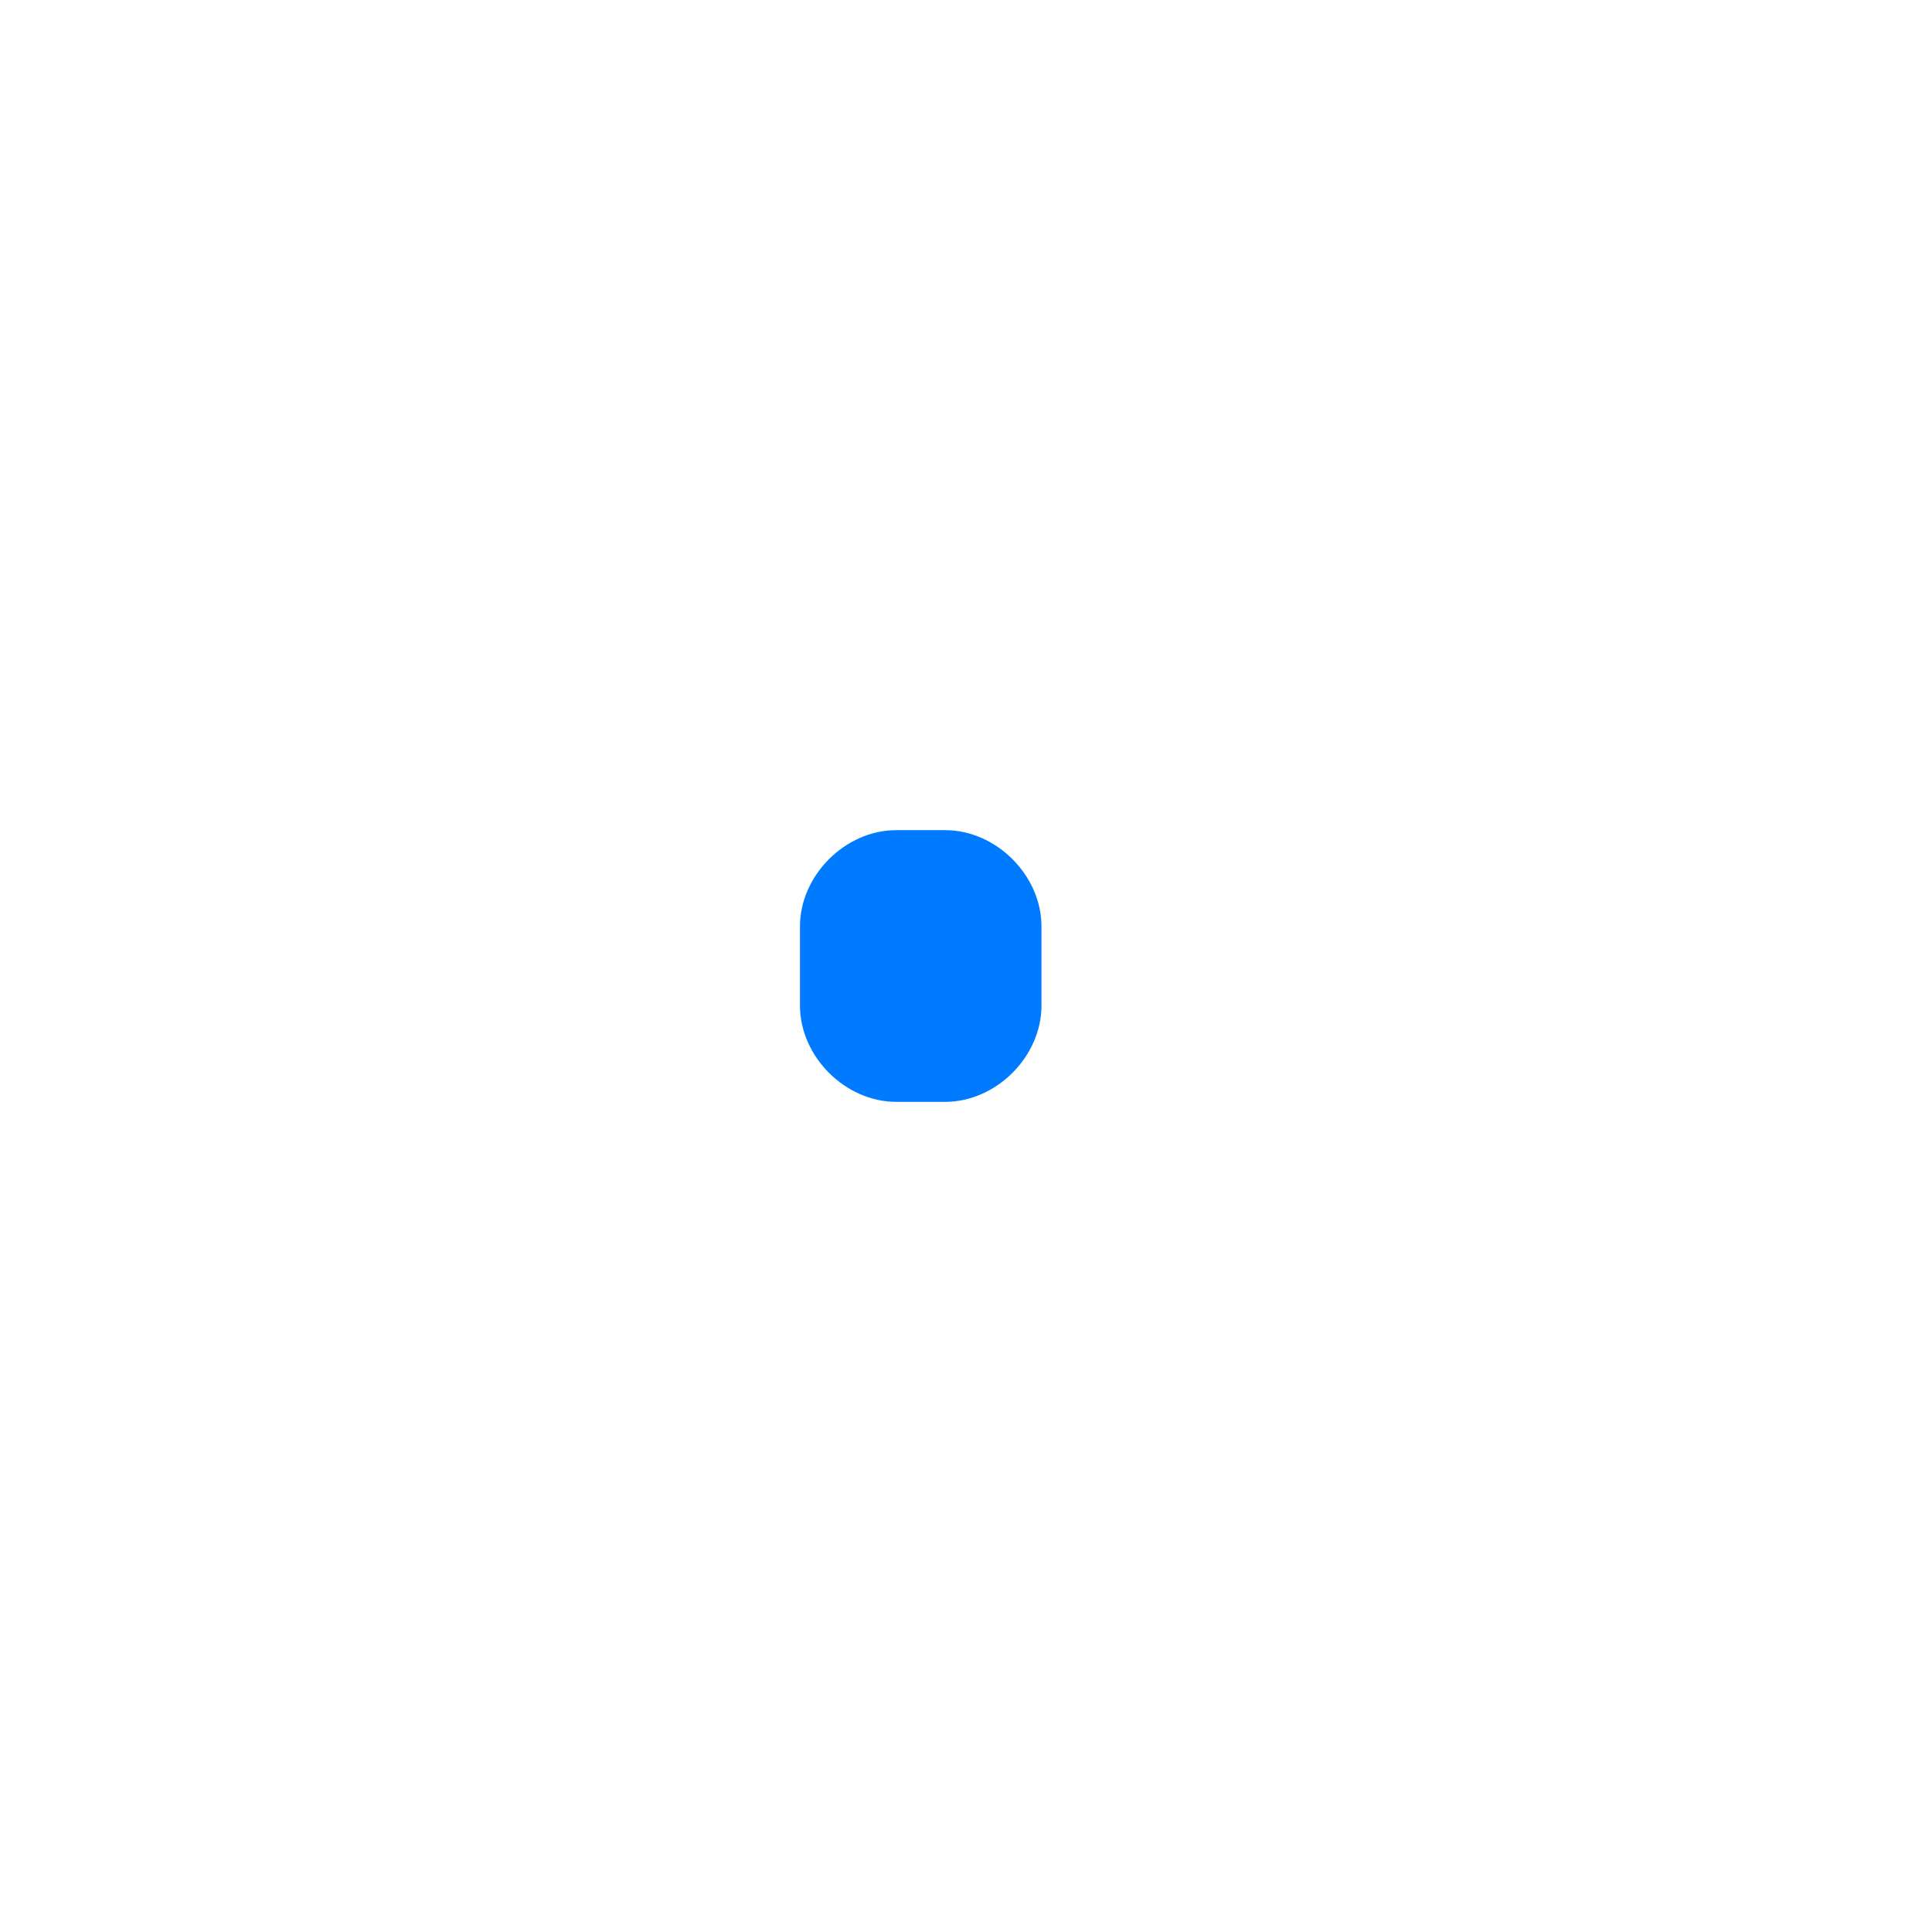
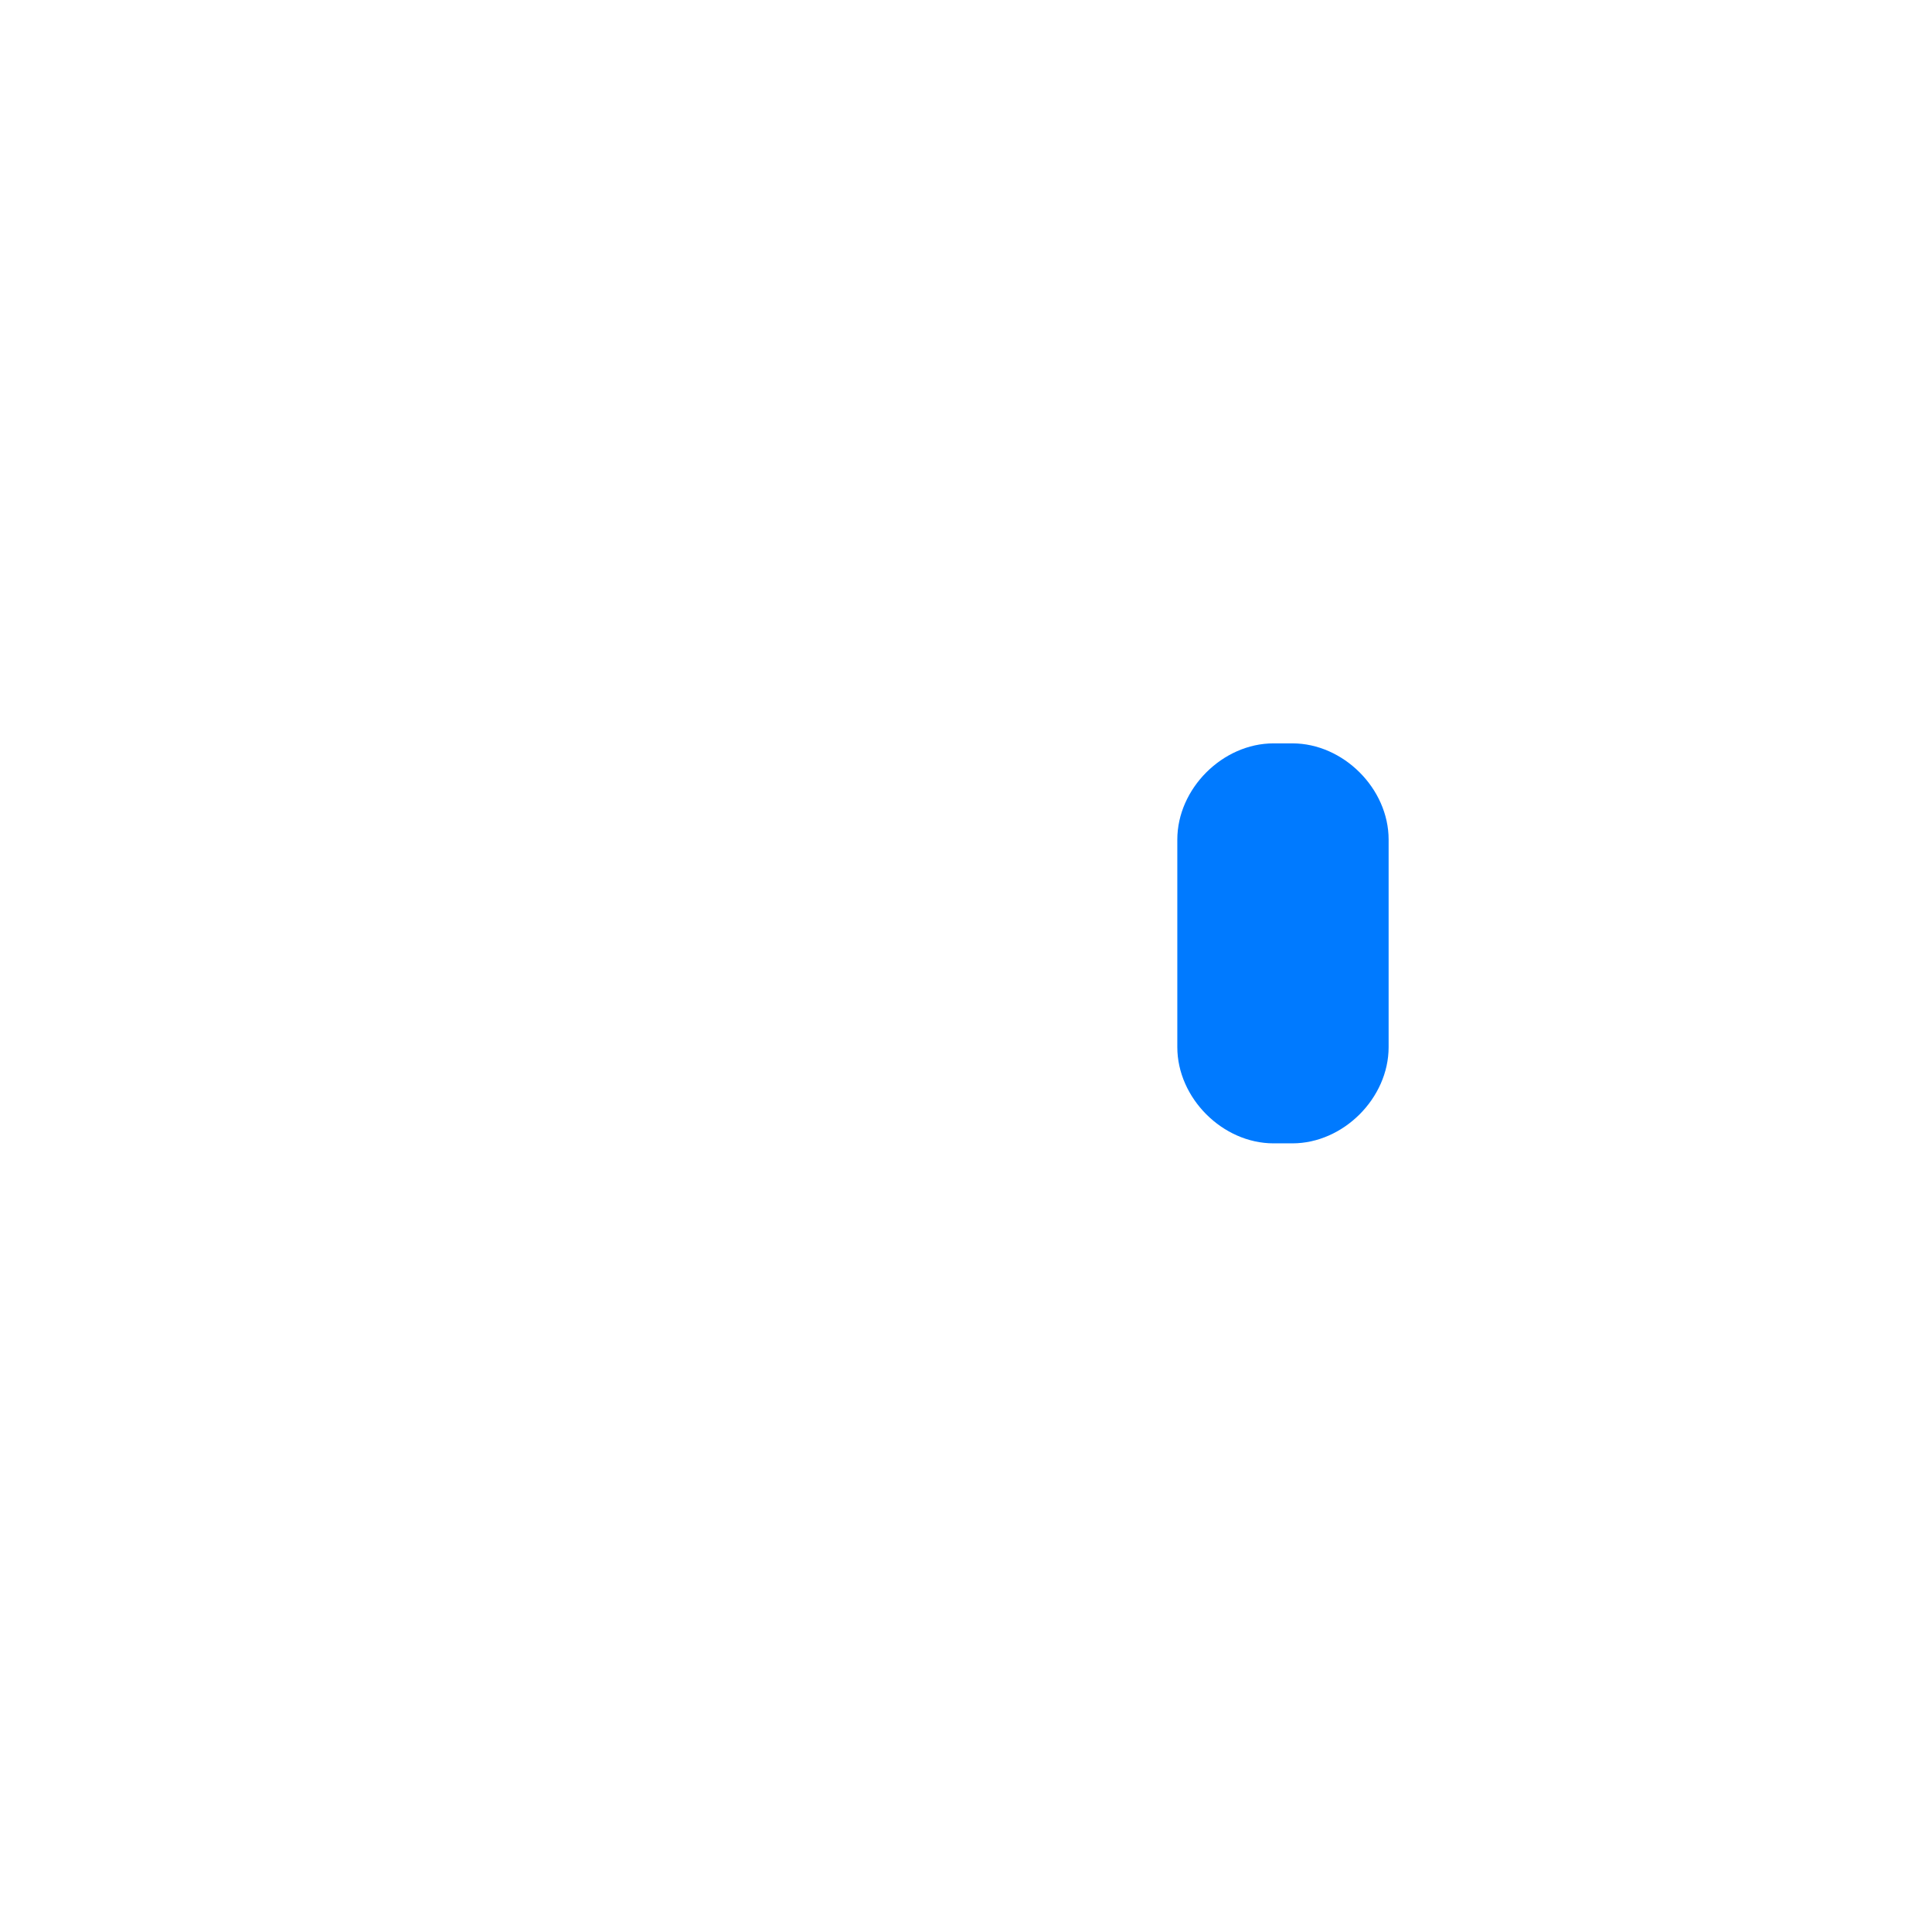
<svg xmlns="http://www.w3.org/2000/svg" viewBox="0 0 1024 1024" width="1024" height="1024">
-   <path fill="#007AFF" d="M475,440 H501 C528,440 552,464 552,491 V533 C552,560 528,584 501,584 H475 C448,584 424,560 424,533 V491 C424,464 448,440 475,440 Z" />
+   <path fill="#007AFF" d="M675,394 H685 C712,394 736,418 736,445 V555 C736,582 712,606 685,606 H675 C648,606 624,582 624,555 V445 C624,418 648,394 675,394 Z" />
</svg>
